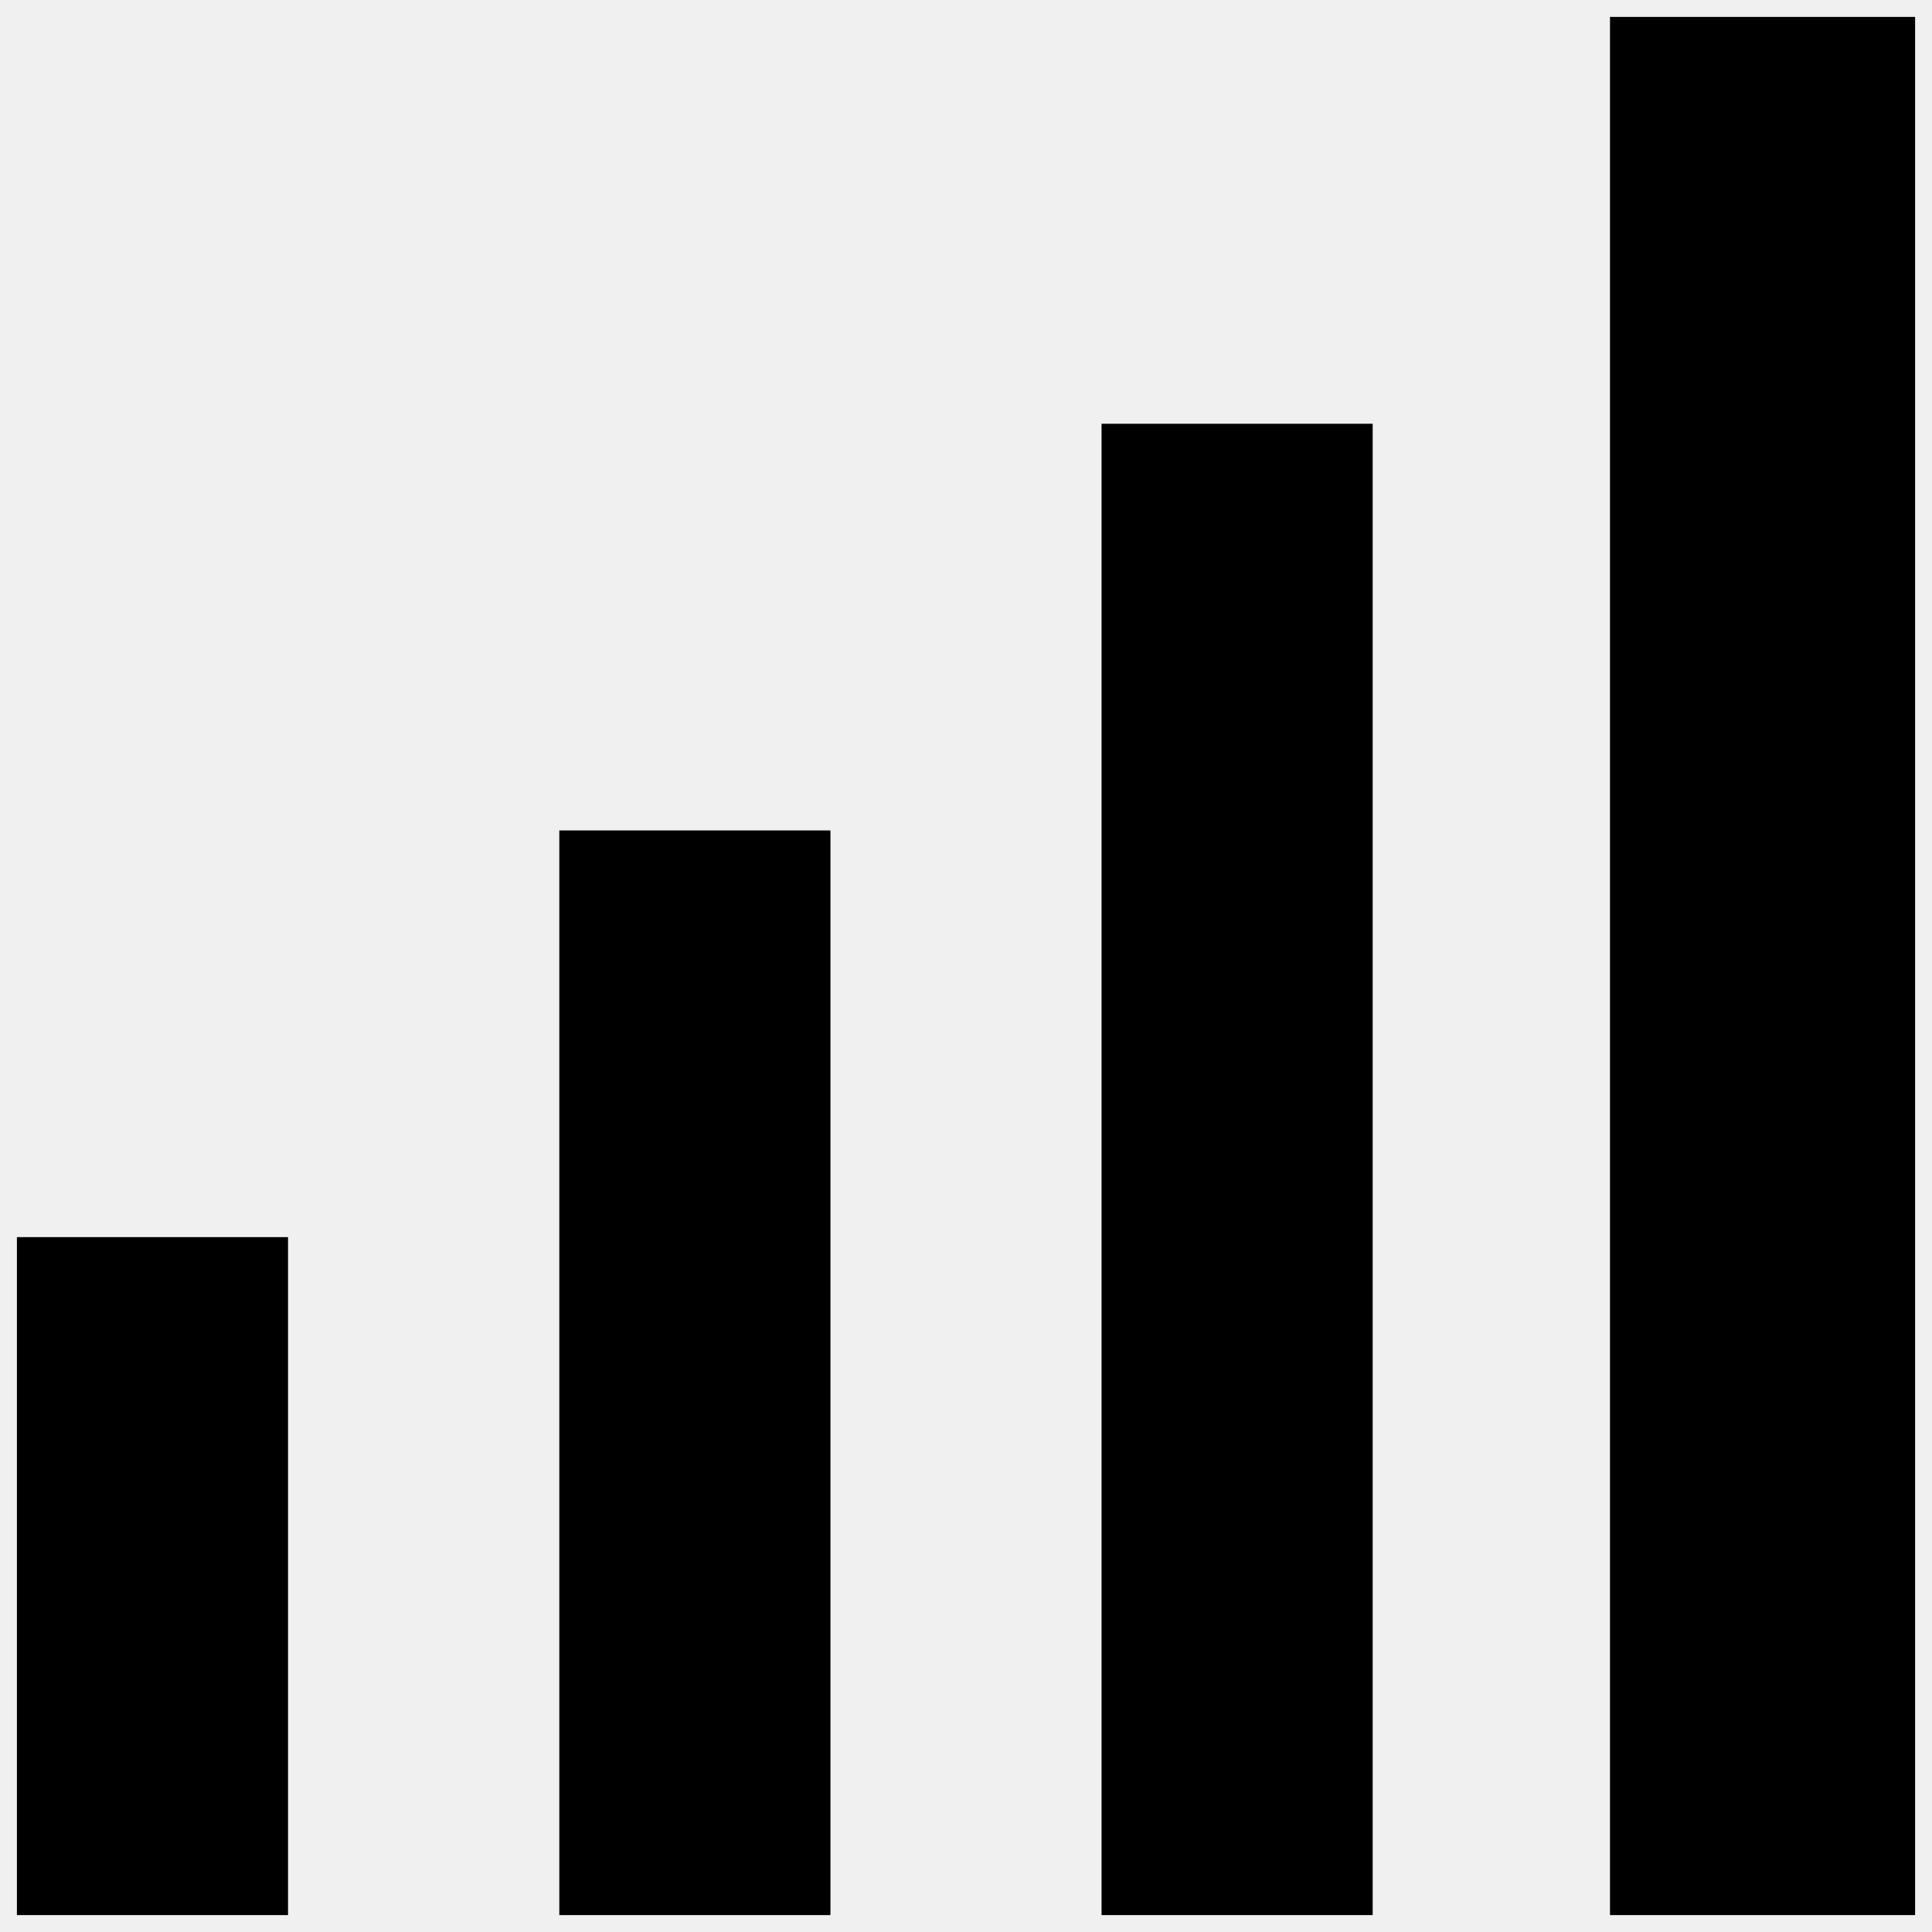
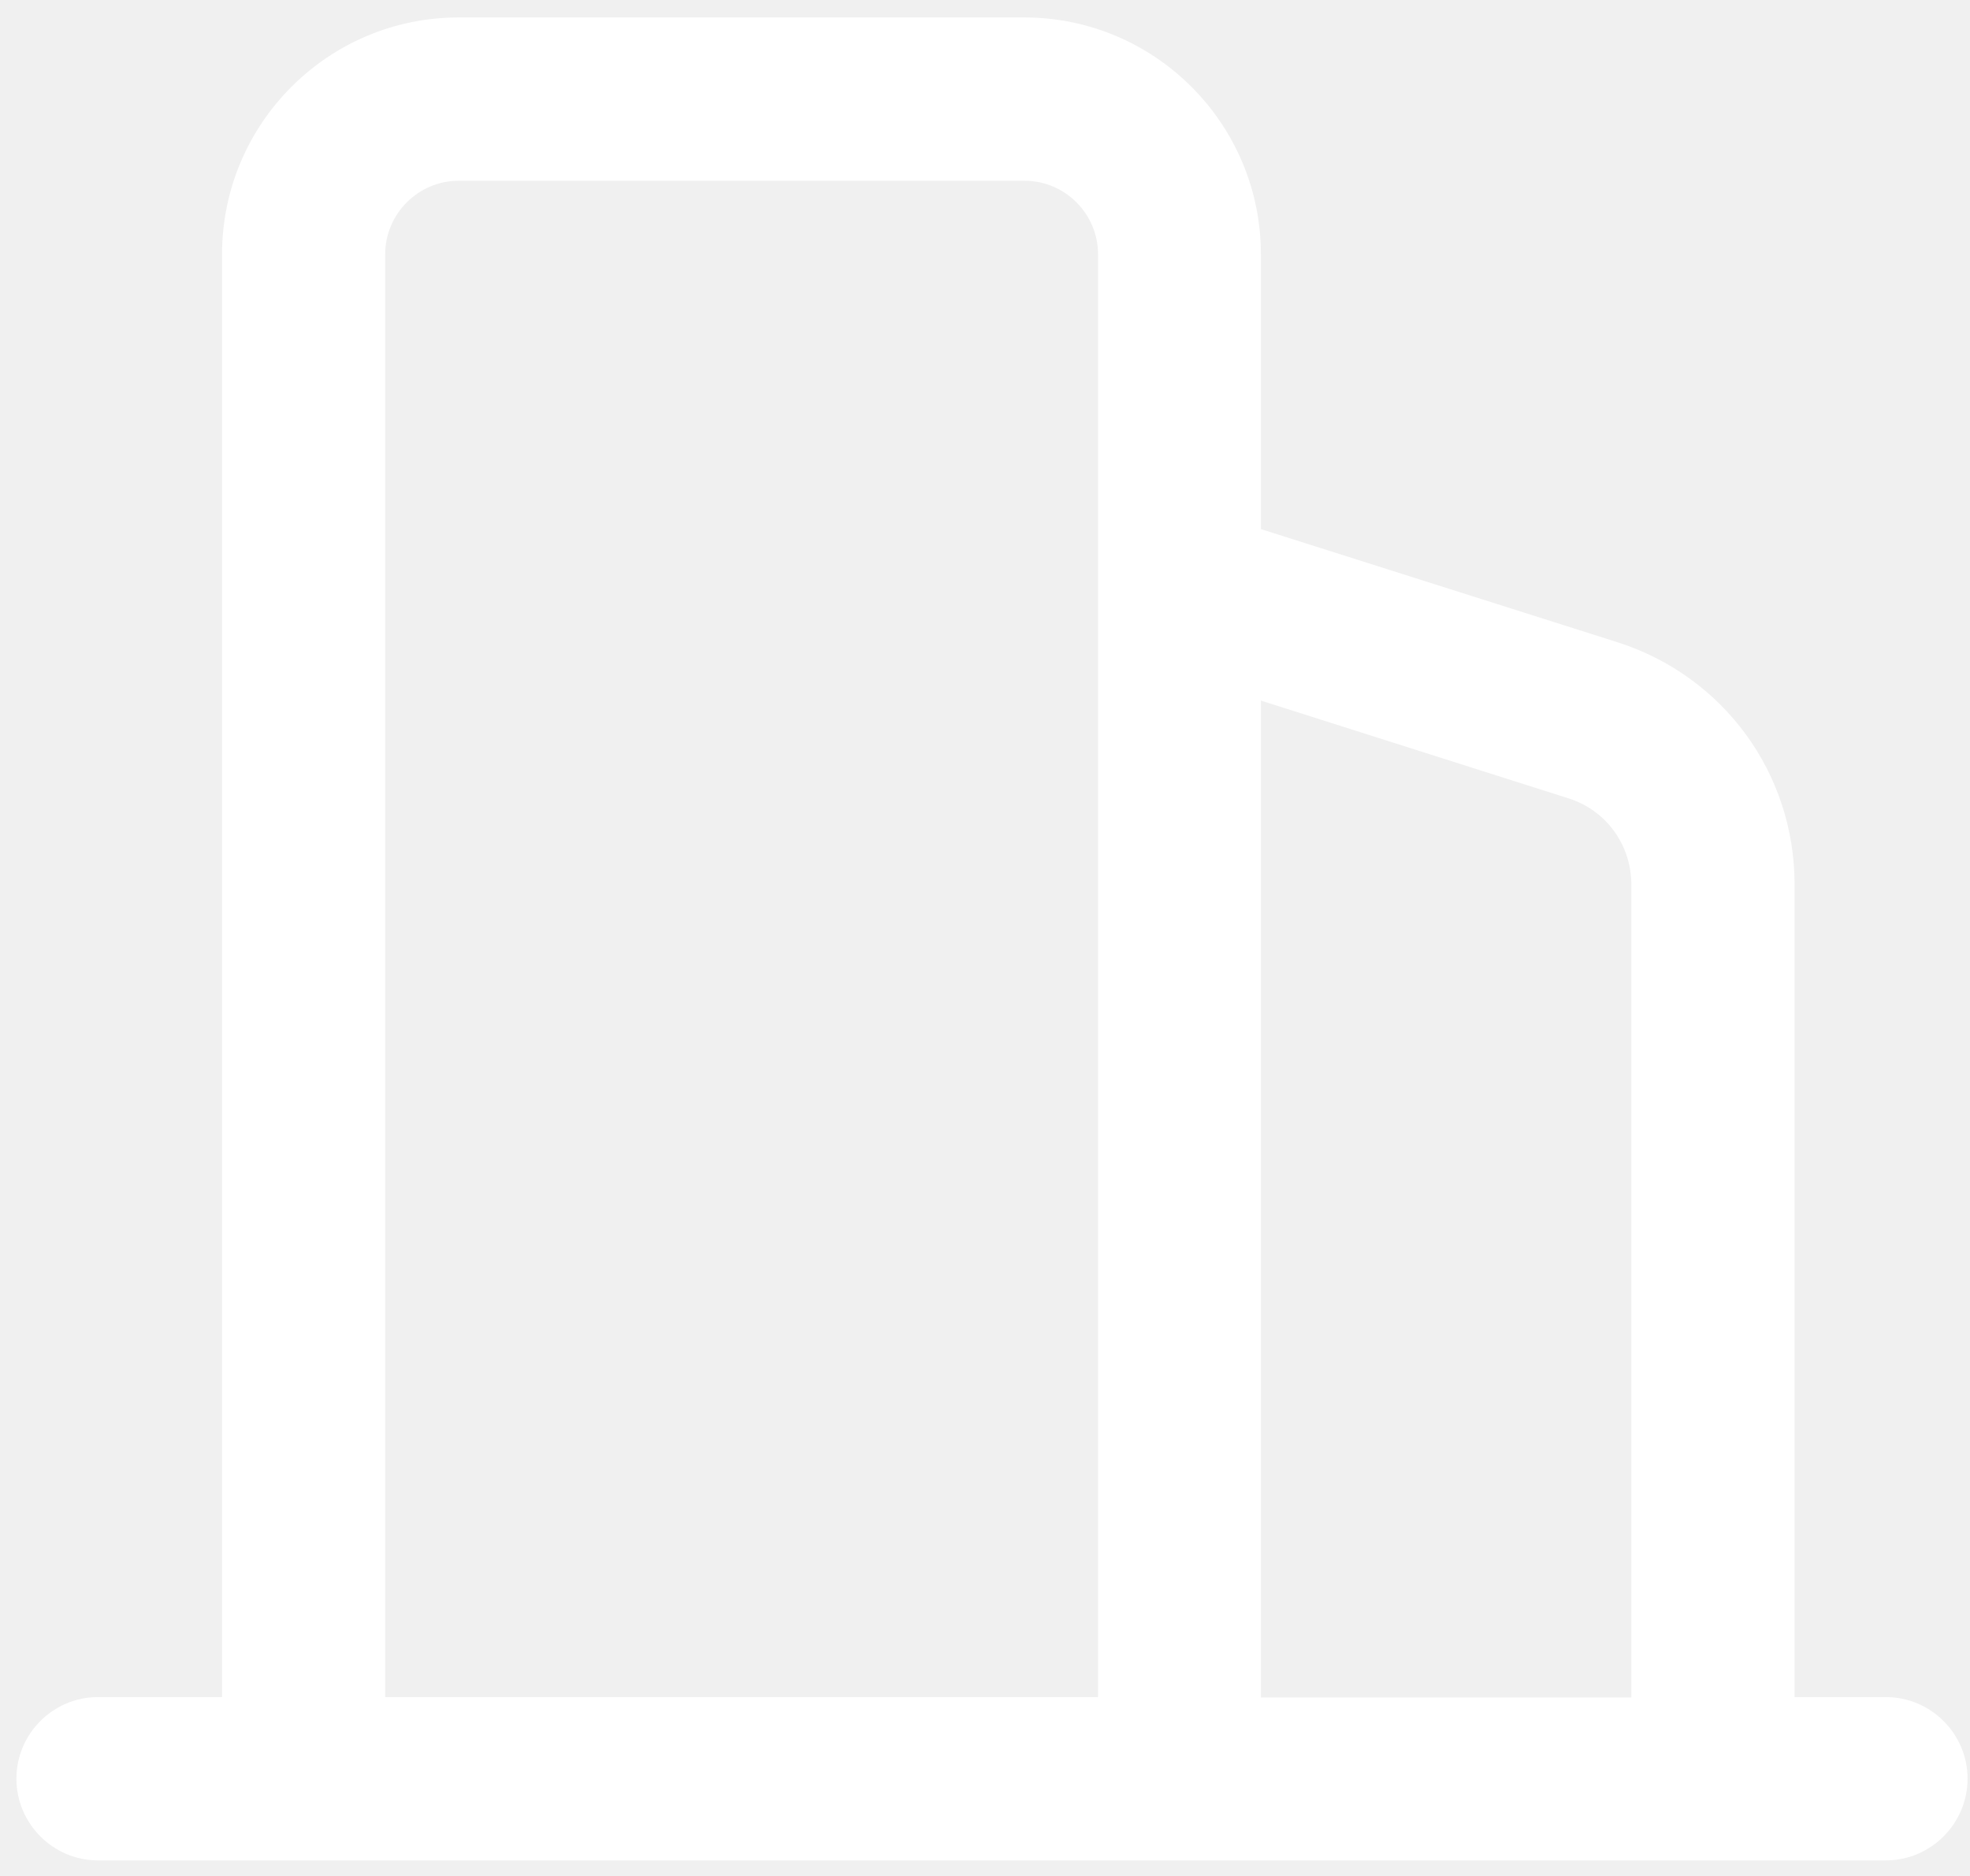
- <svg xmlns="http://www.w3.org/2000/svg" version="1.1" width="12px" height="12px">
+ <svg xmlns="http://www.w3.org/2000/svg" version="1.1" width="21px" height="20px">
  <defs>
    <pattern id="BGPattern" patternUnits="userSpaceOnUse" alignment="0 0" imageRepeat="None" />
-     <mask fill="white" id="Clip246">
-       <path d="M 10 11.895  L 10 0.105  L 11.895 0.105  L 11.895 11.895  L 10 11.895  Z M 6.842 2.632  L 8.526 2.632  L 8.526 11.895  L 6.842 11.895  L 6.842 2.632  Z M 3.474 5.158  L 5.158 5.158  L 5.158 11.895  L 3.474 11.895  L 3.474 5.158  Z M 0.105 7.684  L 1.789 7.684  L 1.789 11.895  L 0.105 11.895  L 0.105 7.684  Z " fill-rule="evenodd" />
+     <mask fill="white" id="Clip907">
+       <path d="M 20.974 18.963  C 20.974 18.484  20.582 18.093  20.104 18.093  L 19.13 18.093  L 19.13 9.429  C 19.13 8.244  18.373 7.208  17.242 6.847  L 13.441 5.641  L 13.441 2.711  C 13.441 1.318  12.31 0.186  10.918 0.186  L 4.889 0.186  C 3.498 0.186  2.367 1.318  2.367 2.711  L 2.367 18.093  L 1.044 18.093  C 0.566 18.093  0.175 18.484  0.175 18.963  C 0.175 19.442  0.566 19.834  1.044 19.834  L 20.104 19.834  C 20.582 19.834  20.974 19.442  20.974 18.963  Z M 11.705 18.093  L 4.106 18.093  L 4.106 2.711  C 4.106 2.28  4.459 1.927  4.889 1.927  L 10.922 1.927  C 11.353 1.927  11.705 2.28  11.705 2.711  L 11.705 18.093  Z M 13.441 18.097  L 13.441 18.093  L 13.441 7.469  L 16.716 8.51  C 17.12 8.636  17.39 9.006  17.39 9.433  L 17.39 18.097  L 13.441 18.097  Z " fill-rule="evenodd" />
    </mask>
  </defs>
-   <g transform="matrix(1 0 0 1 -319 -4 )">
-     <path d="M 10 11.895  L 10 0.105  L 11.895 0.105  L 11.895 11.895  L 10 11.895  Z M 6.842 2.632  L 8.526 2.632  L 8.526 11.895  L 6.842 11.895  L 6.842 2.632  Z M 3.474 5.158  L 5.158 5.158  L 5.158 11.895  L 3.474 11.895  L 3.474 5.158  Z M 0.105 7.684  L 1.789 7.684  L 1.789 11.895  L 0.105 11.895  L 0.105 7.684  Z " fill-rule="nonzero" fill="rgba(0, 0, 0, 1)" stroke="none" transform="matrix(1 0 0 1 319 4 )" class="fill" />
-     <path d="M 10 11.895  L 10 0.105  L 11.895 0.105  L 11.895 11.895  L 10 11.895  Z " stroke-width="0" stroke-dasharray="0" stroke="rgba(255, 255, 255, 0)" fill="none" transform="matrix(1 0 0 1 319 4 )" class="stroke" mask="url(#Clip246)" />
-     <path d="M 6.842 2.632  L 8.526 2.632  L 8.526 11.895  L 6.842 11.895  L 6.842 2.632  Z " stroke-width="0" stroke-dasharray="0" stroke="rgba(255, 255, 255, 0)" fill="none" transform="matrix(1 0 0 1 319 4 )" class="stroke" mask="url(#Clip246)" />
-     <path d="M 3.474 5.158  L 5.158 5.158  L 5.158 11.895  L 3.474 11.895  L 3.474 5.158  Z " stroke-width="0" stroke-dasharray="0" stroke="rgba(255, 255, 255, 0)" fill="none" transform="matrix(1 0 0 1 319 4 )" class="stroke" mask="url(#Clip246)" />
-     <path d="M 0.105 7.684  L 1.789 7.684  L 1.789 11.895  L 0.105 11.895  L 0.105 7.684  Z " stroke-width="0" stroke-dasharray="0" stroke="rgba(255, 255, 255, 0)" fill="none" transform="matrix(1 0 0 1 319 4 )" class="stroke" mask="url(#Clip246)" />
+   <g transform="matrix(1 0 0 1 -11 -76 )">
+     <path d="M 20.974 18.963  C 20.974 18.484  20.582 18.093  20.104 18.093  L 19.13 18.093  L 19.13 9.429  C 19.13 8.244  18.373 7.208  17.242 6.847  L 13.441 5.641  L 13.441 2.711  C 13.441 1.318  12.31 0.186  10.918 0.186  L 4.889 0.186  C 3.498 0.186  2.367 1.318  2.367 2.711  L 2.367 18.093  L 1.044 18.093  C 0.566 18.093  0.175 18.484  0.175 18.963  C 0.175 19.442  0.566 19.834  1.044 19.834  L 20.104 19.834  C 20.582 19.834  20.974 19.442  20.974 18.963  Z M 11.705 18.093  L 4.106 18.093  L 4.106 2.711  C 4.106 2.28  4.459 1.927  4.889 1.927  L 10.922 1.927  C 11.353 1.927  11.705 2.28  11.705 2.711  L 11.705 18.093  Z M 13.441 18.097  L 13.441 18.093  L 13.441 7.469  L 16.716 8.51  C 17.12 8.636  17.39 9.006  17.39 9.433  L 17.39 18.097  L 13.441 18.097  Z " fill-rule="nonzero" fill="rgba(255, 255, 255, 1)" stroke="none" transform="matrix(1 0 0 1 11 76 )" class="fill" />
+     <path d="M 20.974 18.963  C 20.974 18.484  20.582 18.093  20.104 18.093  L 19.13 18.093  L 19.13 9.429  C 19.13 8.244  18.373 7.208  17.242 6.847  L 13.441 5.641  L 13.441 2.711  C 13.441 1.318  12.31 0.186  10.918 0.186  L 4.889 0.186  C 3.498 0.186  2.367 1.318  2.367 2.711  L 2.367 18.093  L 1.044 18.093  C 0.566 18.093  0.175 18.484  0.175 18.963  C 0.175 19.442  0.566 19.834  1.044 19.834  L 20.104 19.834  C 20.582 19.834  20.974 19.442  20.974 18.963  Z " stroke-width="0" stroke-dasharray="0" stroke="rgba(255, 255, 255, 0)" fill="none" transform="matrix(1 0 0 1 11 76 )" class="stroke" mask="url(#Clip907)" />
+     <path d="M 11.705 18.093  L 4.106 18.093  L 4.106 2.711  C 4.106 2.28  4.459 1.927  4.889 1.927  L 10.922 1.927  C 11.353 1.927  11.705 2.28  11.705 2.711  L 11.705 18.093  Z " stroke-width="0" stroke-dasharray="0" stroke="rgba(255, 255, 255, 0)" fill="none" transform="matrix(1 0 0 1 11 76 )" class="stroke" mask="url(#Clip907)" />
+     <path d="M 13.441 18.097  L 13.441 18.093  L 13.441 7.469  L 16.716 8.51  C 17.12 8.636  17.39 9.006  17.39 9.433  L 17.39 18.097  L 13.441 18.097  Z " stroke-width="0" stroke-dasharray="0" stroke="rgba(255, 255, 255, 0)" fill="none" transform="matrix(1 0 0 1 11 76 )" class="stroke" mask="url(#Clip907)" />
  </g>
</svg>
